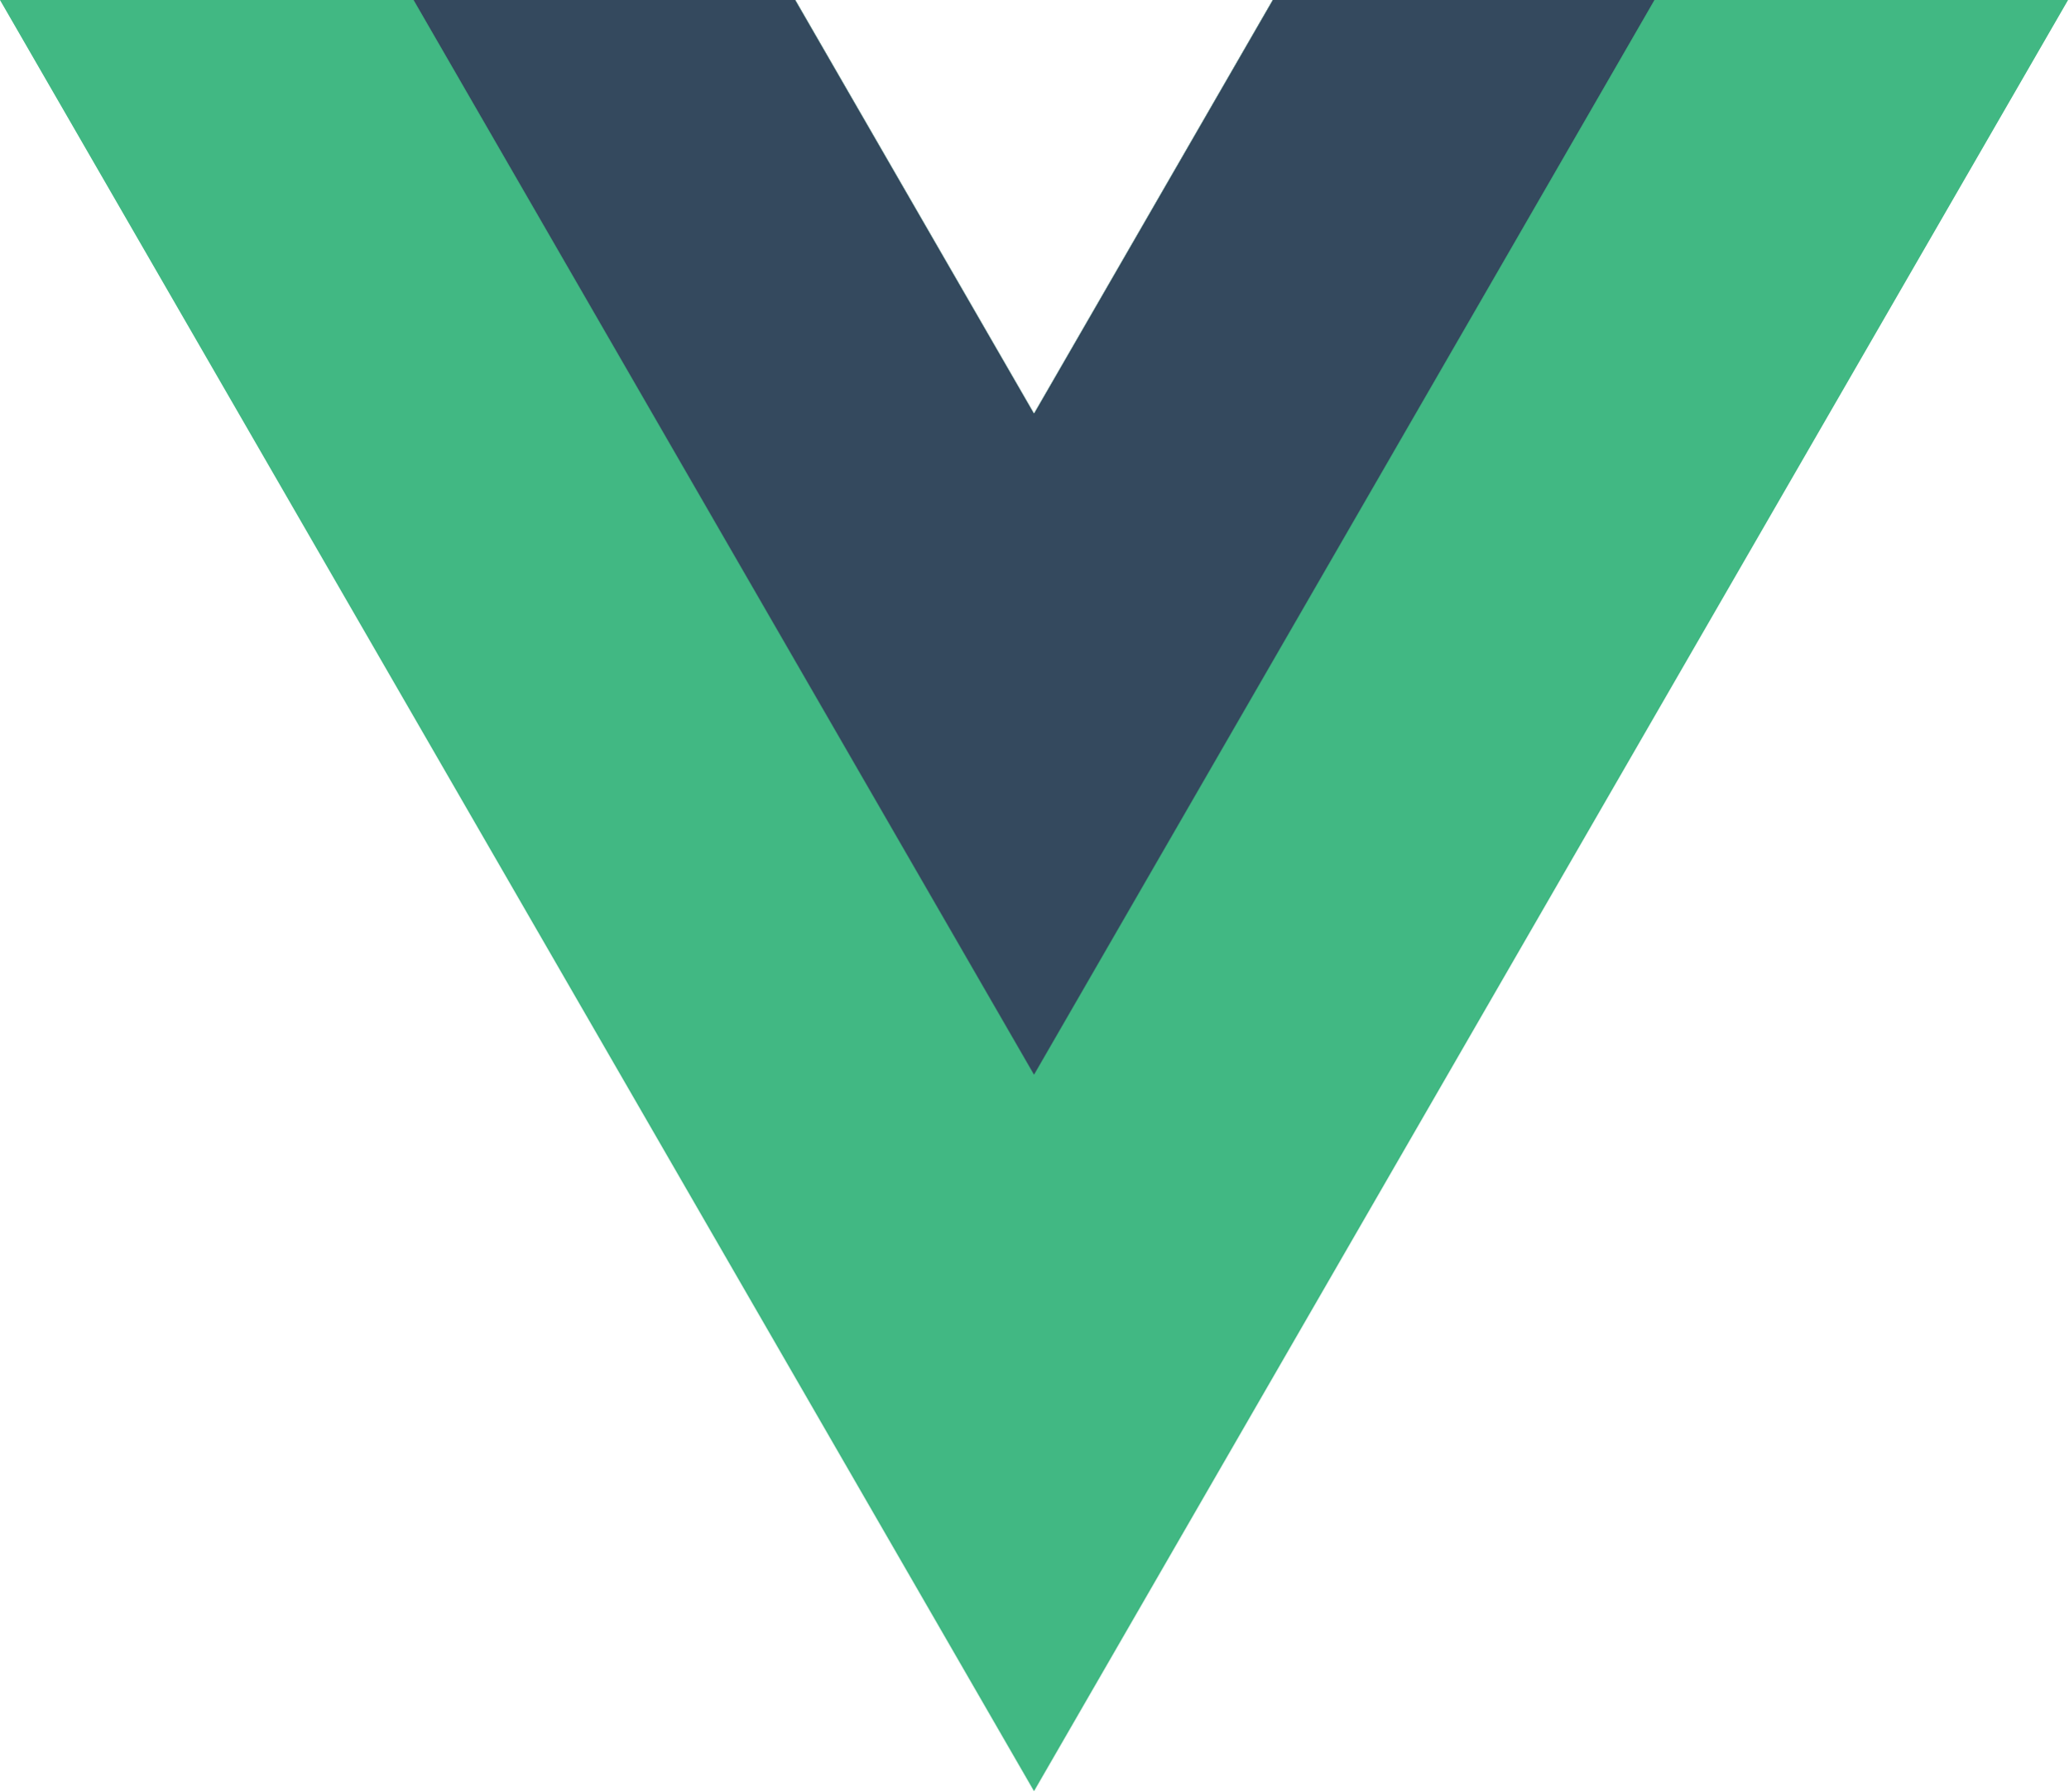
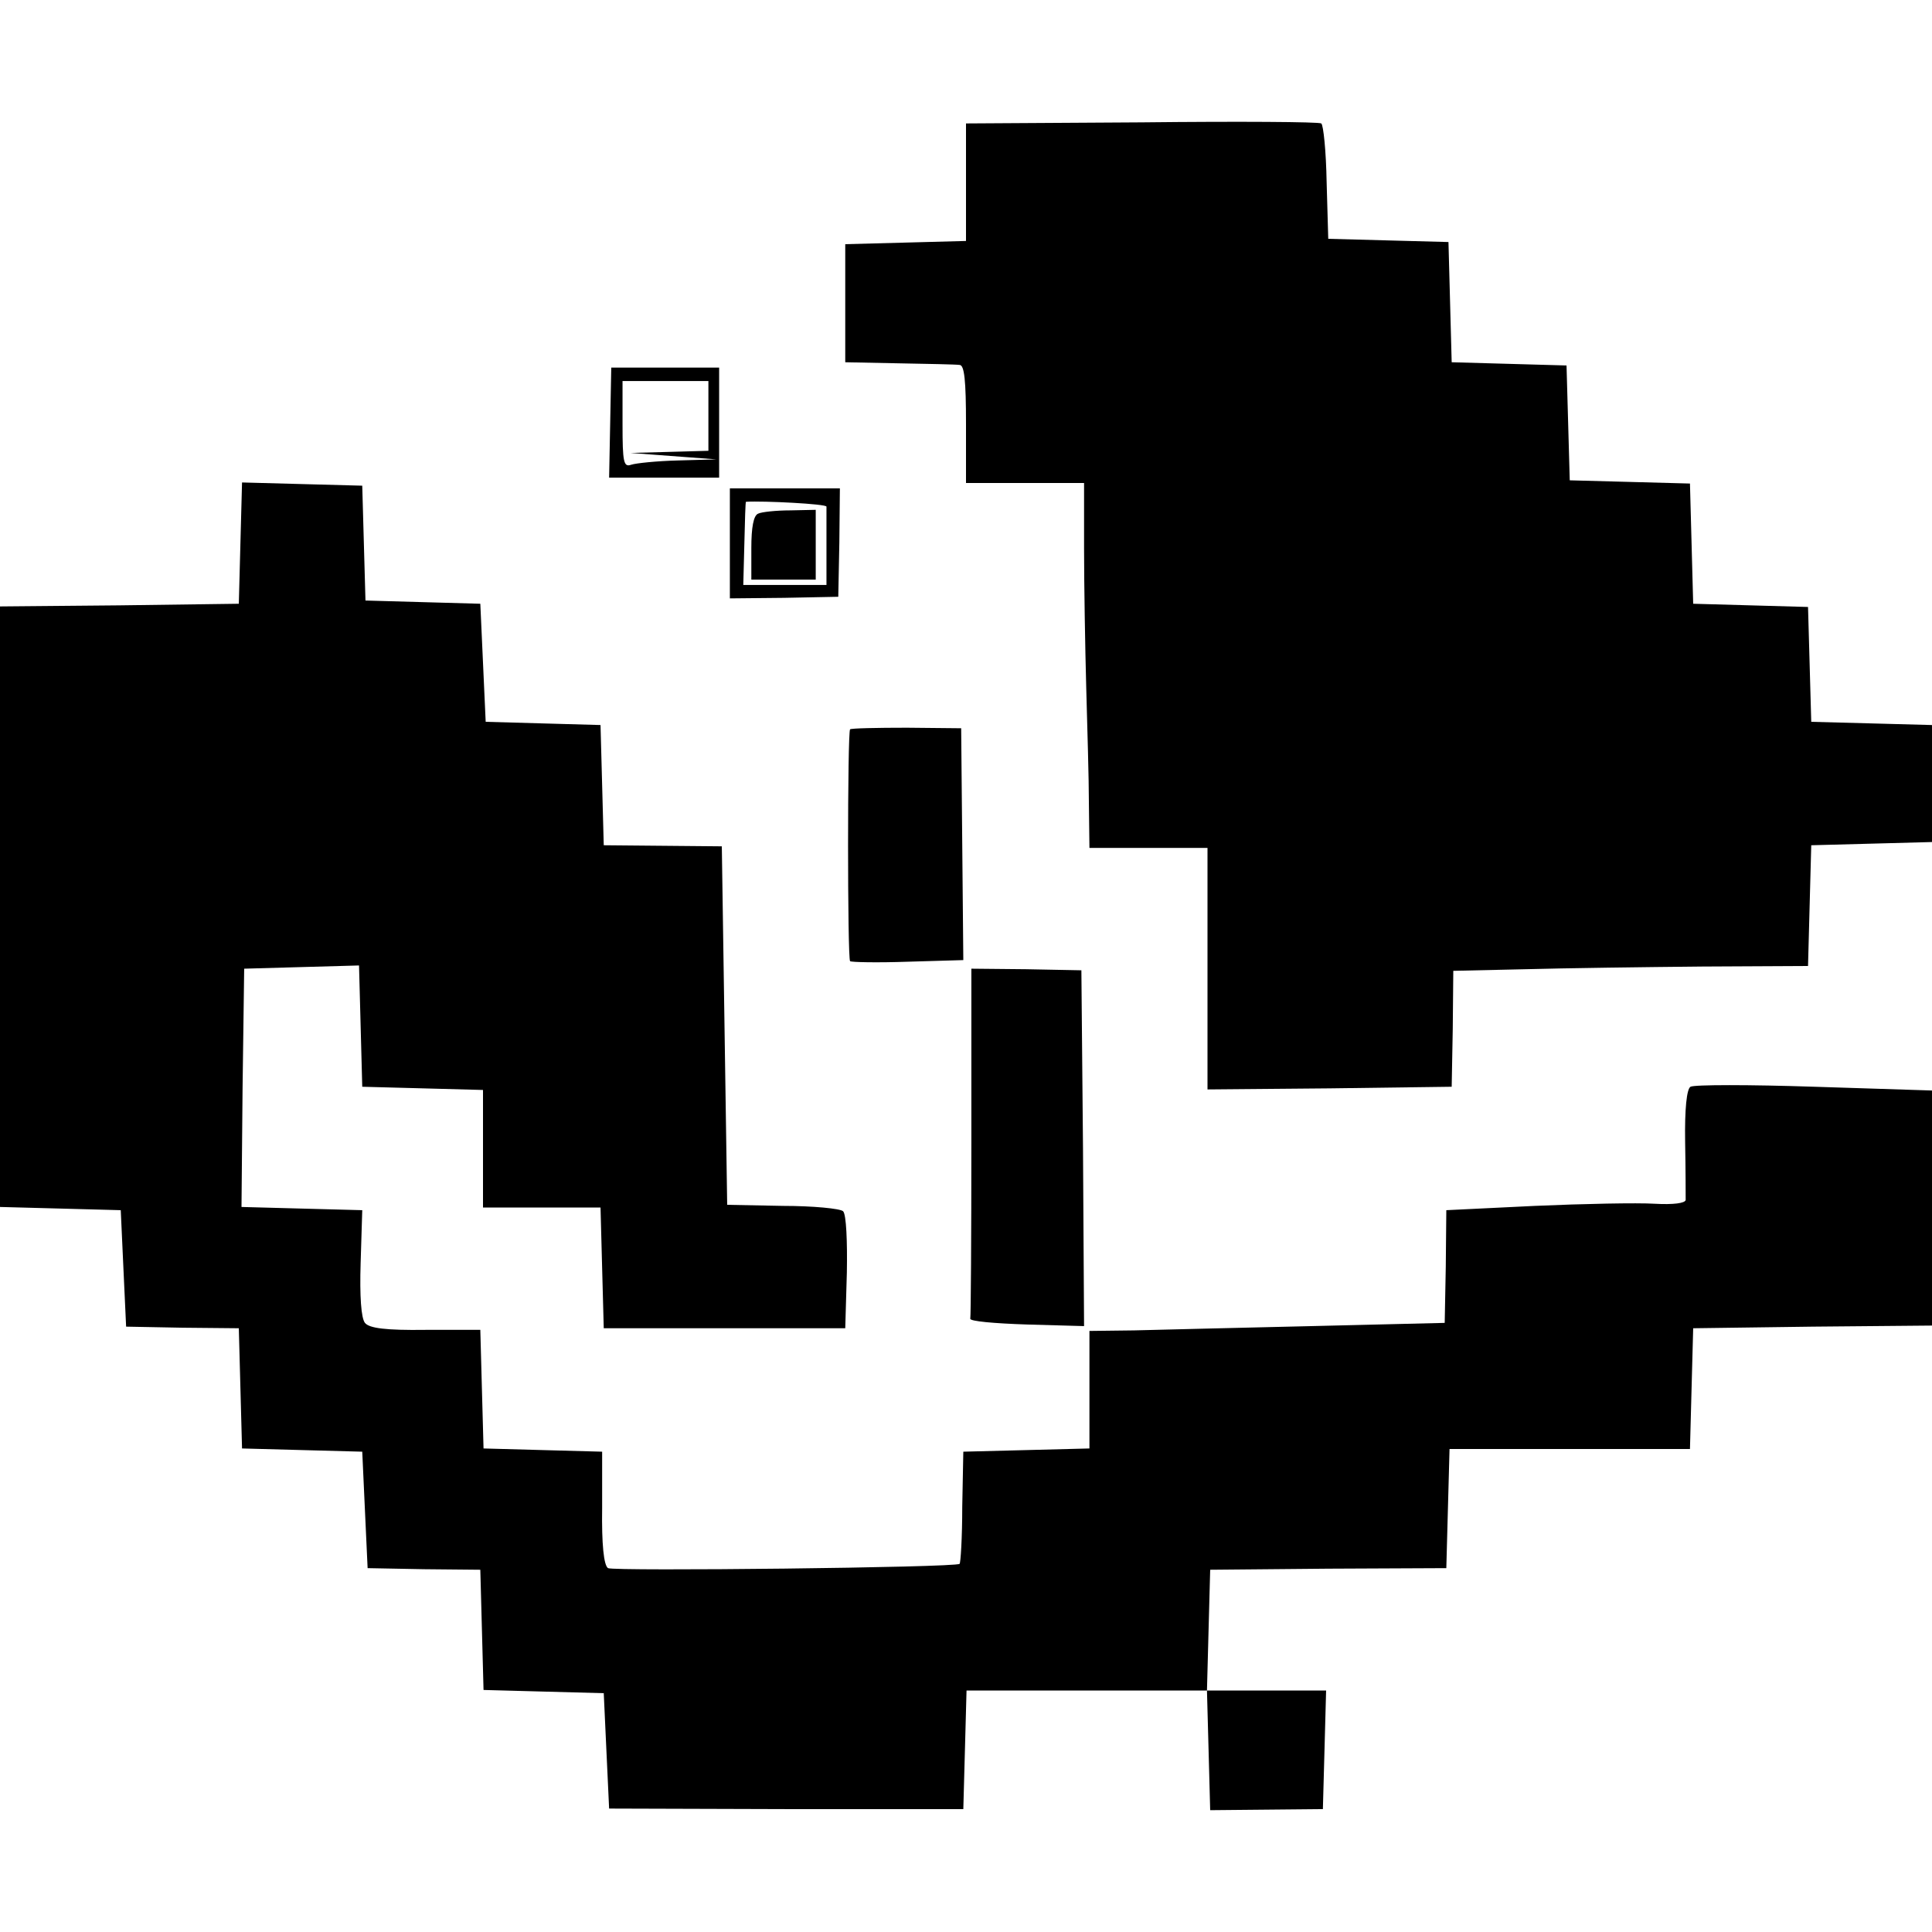
- <svg xmlns="http://www.w3.org/2000/svg" viewBox="0 0 261.76 226.69">
-   <path d="M161.096.001l-30.225 52.351L100.647.001H-.005l130.877 226.688L261.749.001z" fill="#41b883" />
-   <path d="M161.096.001l-30.225 52.351L100.647.001H52.346l78.526 136.01L209.398.001z" fill="#34495e" />
+ <svg xmlns="http://www.w3.org/2000/svg" version="1.0" width="360pt" height="360pt" viewBox="0 0 360 360" preserveAspectRatio="xMidYMid meet">
+   <g transform="translate(0,360) scale(0.1,-0.1)" fill="#000000" stroke="none">
+     <path d="M2128 3372 l-328 -2 0 -110 0 -109 -112 -3 -113 -3 0 -110 0 -110 100 -2 c55 -1 106 -2 113 -3 9 0 12 -29 12 -110 l0 -110 110 0 110 0 0 -122 c0 -68 2 -184 4 -258 2 -74 5 -172 5 -217 l1 -83 110 0 110 0 0 -225 0 -225 228 2 227 3 2 108 1 108 134 3 c73 2 222 4 330 5 l197 1 3 113 3 112 113 3 112 3 0 109 0 109 -112 3 -113 3 -3 107 -3 107 -107 3 -107 3 -3 112 -3 112 -112 3 -112 3 -3 107 -3 107 -107 3 -107 3 -3 112 -3 112 -112 3 -112 3 -3 105 c-1 58 -6 107 -10 110 -4 3 -154 4 -334 2z" />
+     <path d="M1139 2915 c0 0 -1 -46 -2 -103 l-2 -102 103 0 102 0 0 103 0 102 -100 0 c-55 0 -100 0 -101 0z m181 -90 l0 -65 -72 -2 -73 -2 80 -6 80 -6 -72 -2 c-39 -1 -78 -5 -87 -8 -14 -5 -16 5 -16 75 l0 81 80 0 80 0 0 -65z" />
+     <path d="M448 2588 l-3 -113 -223 -3 -222 -2 0 -560 0 -559 113 -3 112 -3 5 -109 5 -108 105 -2 105 -1 3 -112 3 -112 112 -3 112 -3 5 -109 5 -108 105 -2 105 -1 3 -112 3 -112 112 -3 112 -3 5 -108 5 -107 330 -1 330 0 3 110 3 111 224 0 224 0 3 -111 3 -112 105 1 105 1 3 110 3 111 -111 0 -111 0 3 113 3 112 220 2 220 1 3 111 3 111 224 0 224 0 3 113 3 112 223 3 222 2 0 219 0 219 -219 7 c-121 4 -224 4 -231 0 -7 -4 -11 -41 -10 -103 1 -54 1 -102 1 -108 -1 -6 -23 -9 -58 -7 -32 2 -132 0 -223 -4 l-165 -8 -1 -105 -2 -105 -248 -6 c-137 -3 -286 -7 -331 -8 l-83 -1 0 -110 0 -109 -117 -3 -118 -3 -2 -103 c0 -57 -3 -105 -5 -106 -7 -7 -645 -14 -655 -8 -8 5 -12 45 -11 112 l0 105 -111 3 -110 3 -3 110 -3 111 -102 0 c-74 -1 -105 3 -113 13 -7 9 -10 49 -8 112 l3 98 -113 3 -112 3 2 222 3 222 107 3 107 3 3 -113 3 -113 113 -3 112 -3 0 -109 0 -110 110 0 109 0 3 -113 3 -112 225 0 225 0 3 104 c1 57 -1 108 -7 114 -5 5 -56 10 -112 10 l-104 2 -5 334 -5 334 -110 1 -110 1 -3 112 -3 112 -107 3 -107 3 -5 110 -5 110 -107 3 -107 3 -3 107 -3 107 -112 3 -112 3 -3 -113z" />
+     <path d="M1360 2588 l0 -103 101 1 101 2 2 101 1 101 -102 0 -103 0 0 -102z m180 68 c0 -3 0 -37 0 -76 l0 -70 -77 0 -78 0 2 77 c1 43 2 78 3 78 33 2 150 -4 150 -9z" />
+     <path d="M1413 2643 c-9 -3 -13 -26 -13 -64 l0 -59 60 0 60 0 0 65 0 65 -47 -1 c-27 0 -54 -3 -60 -6z" />
+     <path d="M1584 2241 c-5 -6 -5 -426 0 -432 2 -2 51 -3 108 -1 l103 3 -2 216 -2 216 -101 1 c-56 0 -104 -1 -106 -3z" />
+     <path d="M1810 1473 c0 -178 -1 -326 -2 -330 -2 -5 45 -9 105 -11 l107 -3 -2 332 -3 331 -103 2 -102 1 0 -322z" />
+   </g>
</svg>
